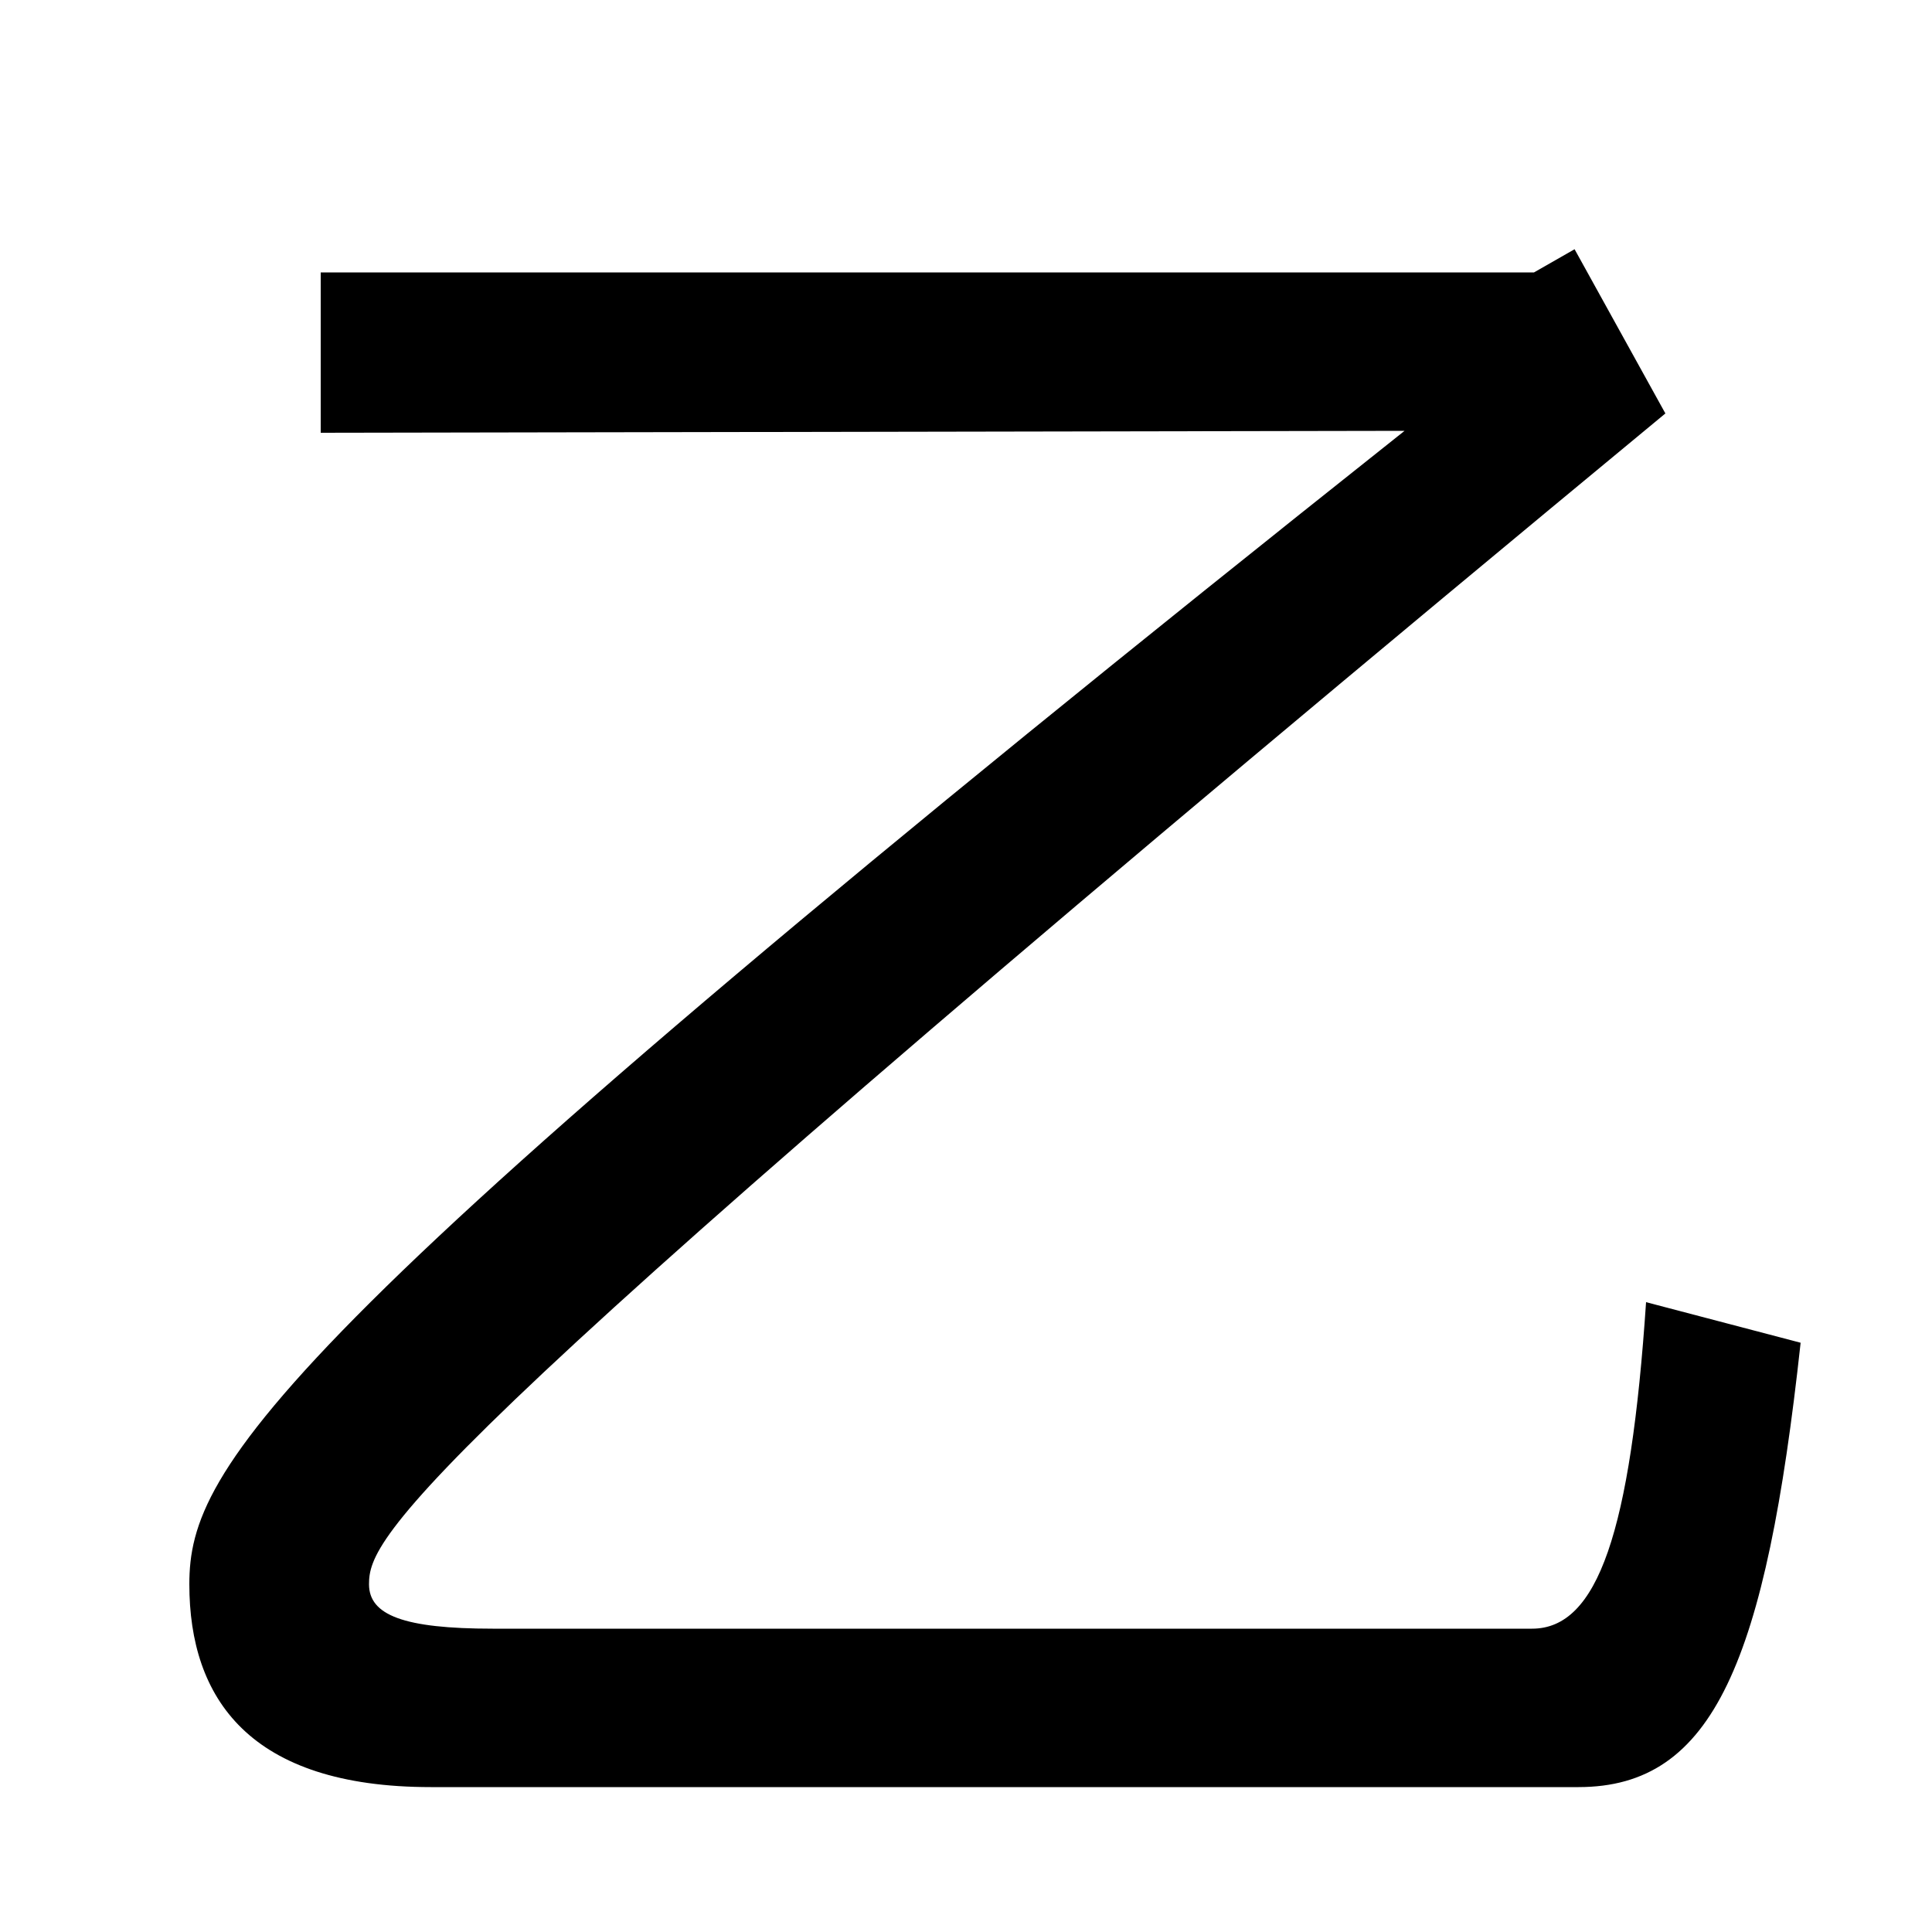
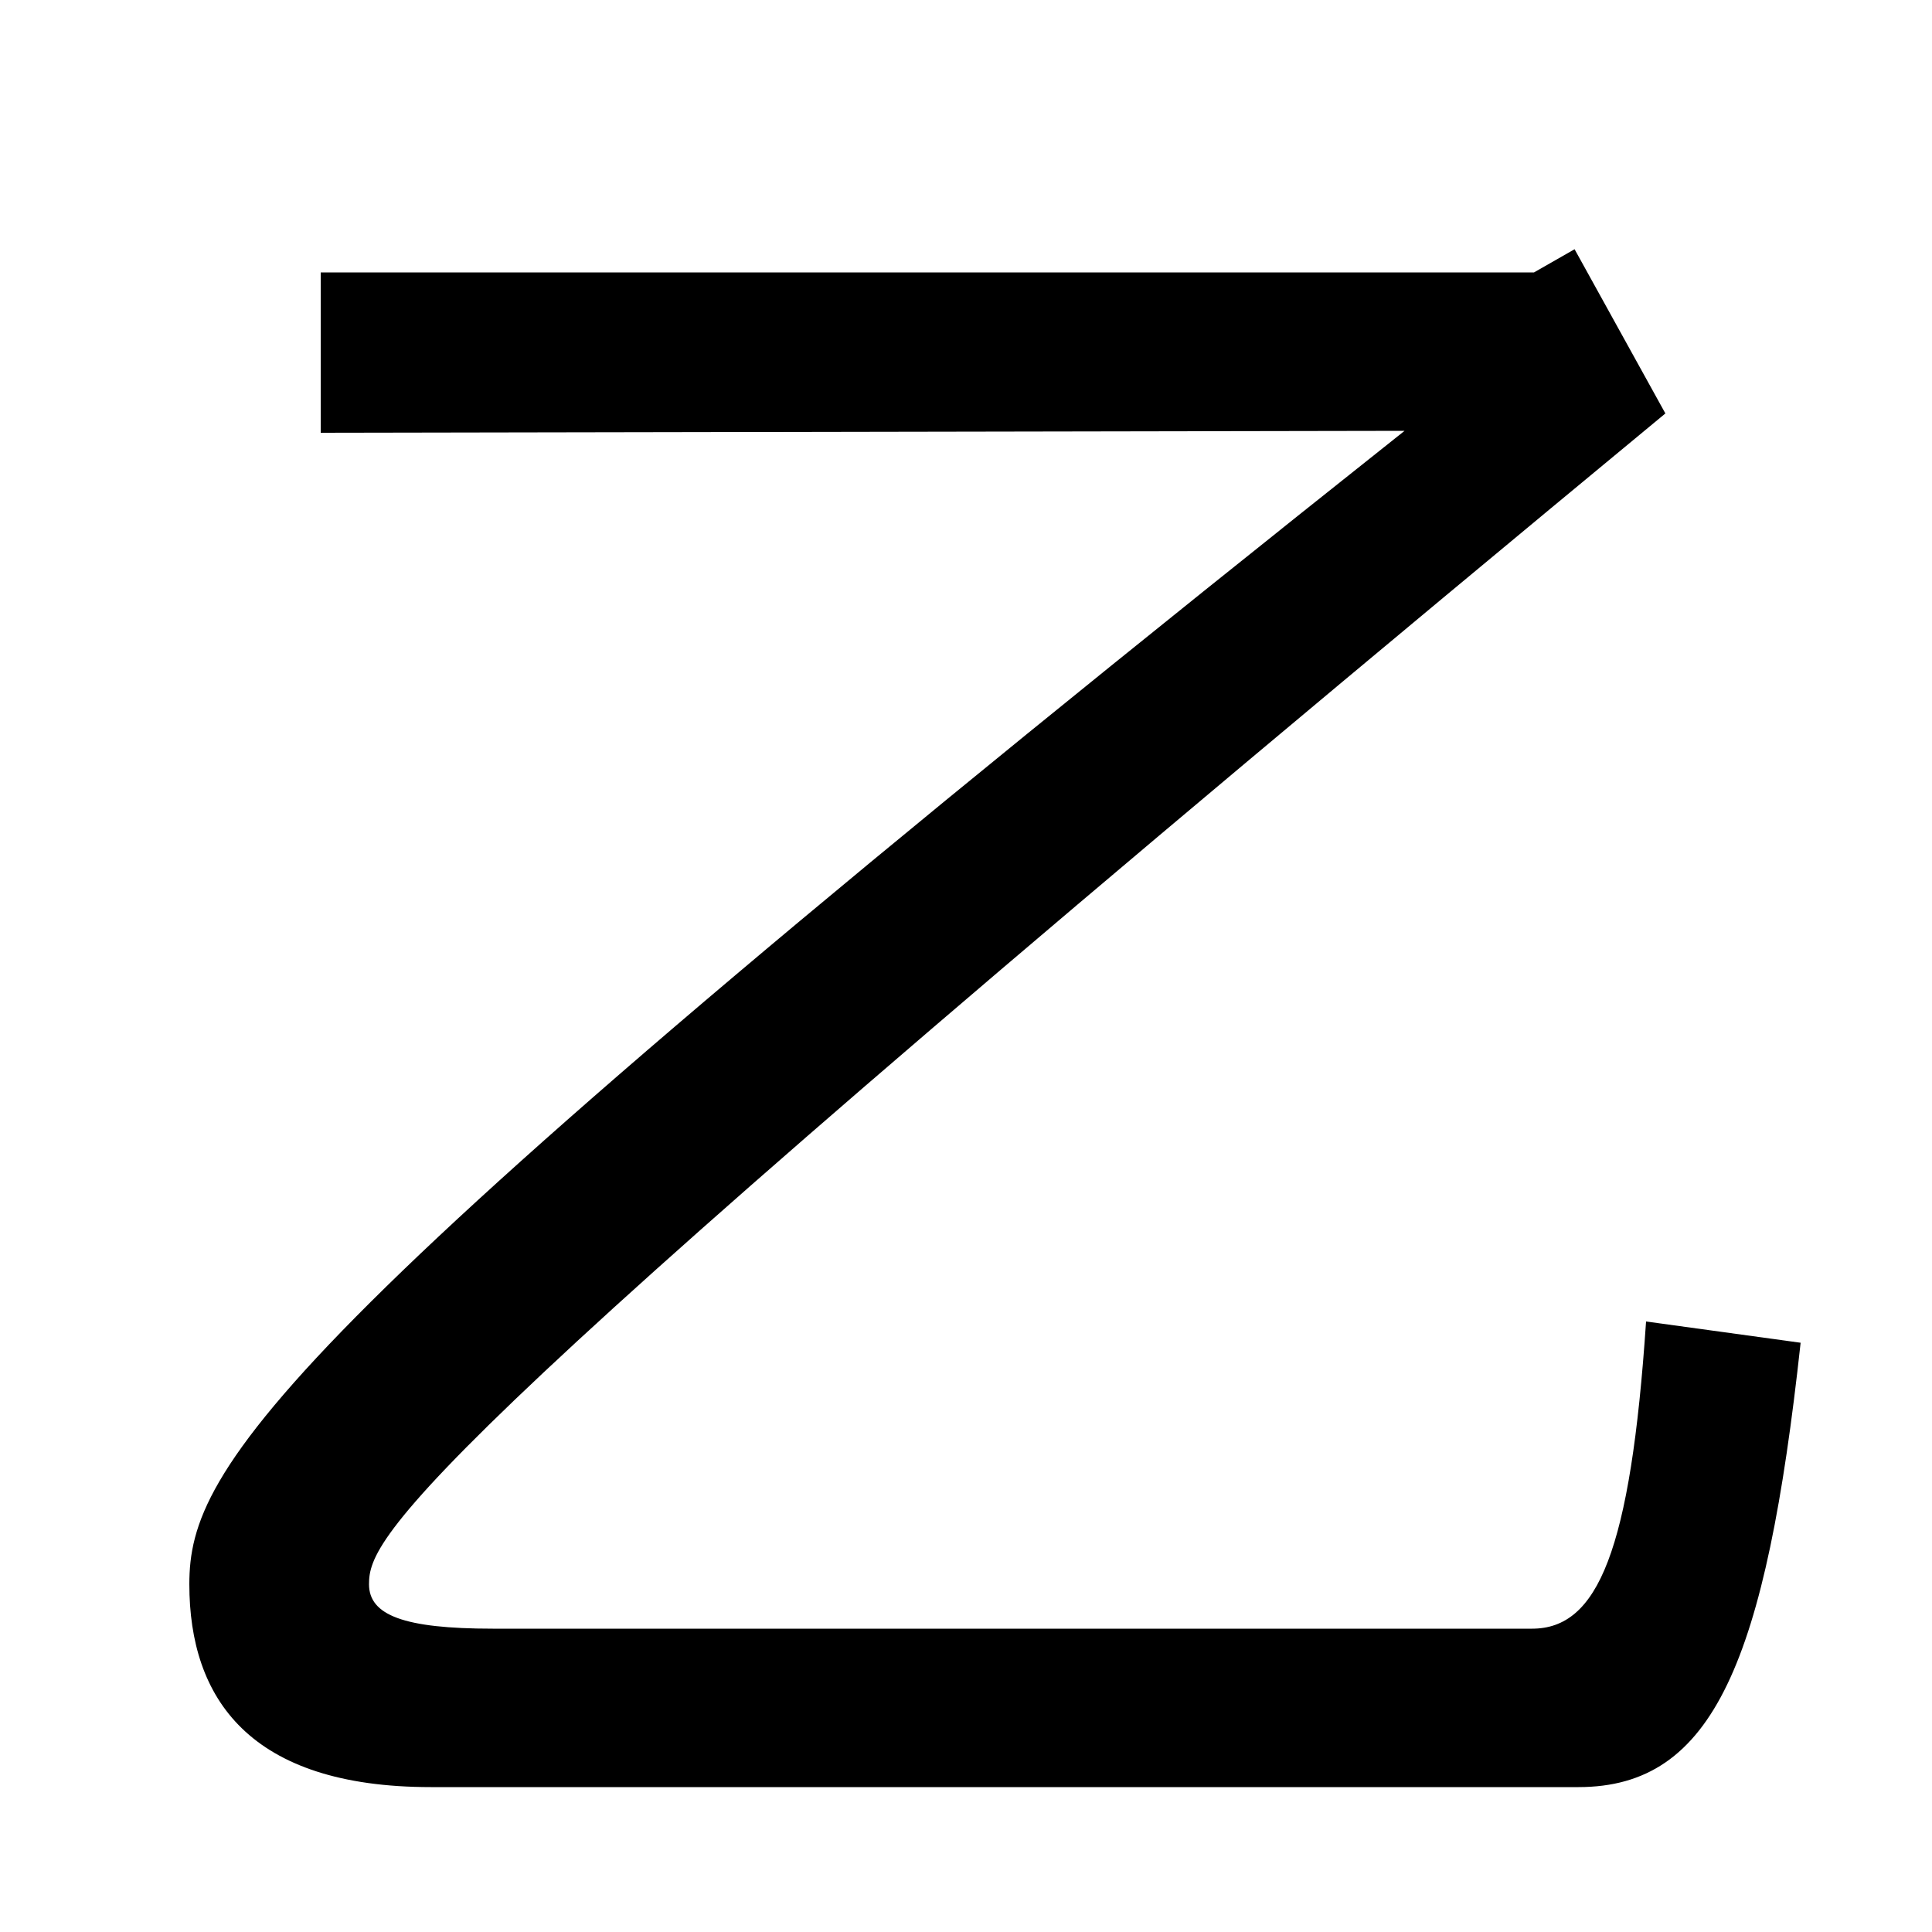
<svg xmlns="http://www.w3.org/2000/svg" width="1000" height="1000">
-   <path d="M223 -45H817C887 -45 914 20 932 185L852 206C844 87 827 37 793 37H255C209 37 191 44 191 60C191 85 209 126 862 666L815 751L794 739H166V656L727 657C139 190 98 121 98 60C98 1 129 -45 223 -45Z" transform="translate(0, 880) scale(1,-1)" />
+   <path d="M223 -45H817C887 -45 914 20 932 185L852 196C844 77 827 37 793 37H255C209 37 191 44 191 60C191 85 209 126 862 666L815 751L794 739H166V656L727 657C139 190 98 121 98 60C98 1 129 -45 223 -45Z" transform="translate(0, 880) scale(1,-1)" />
</svg>
